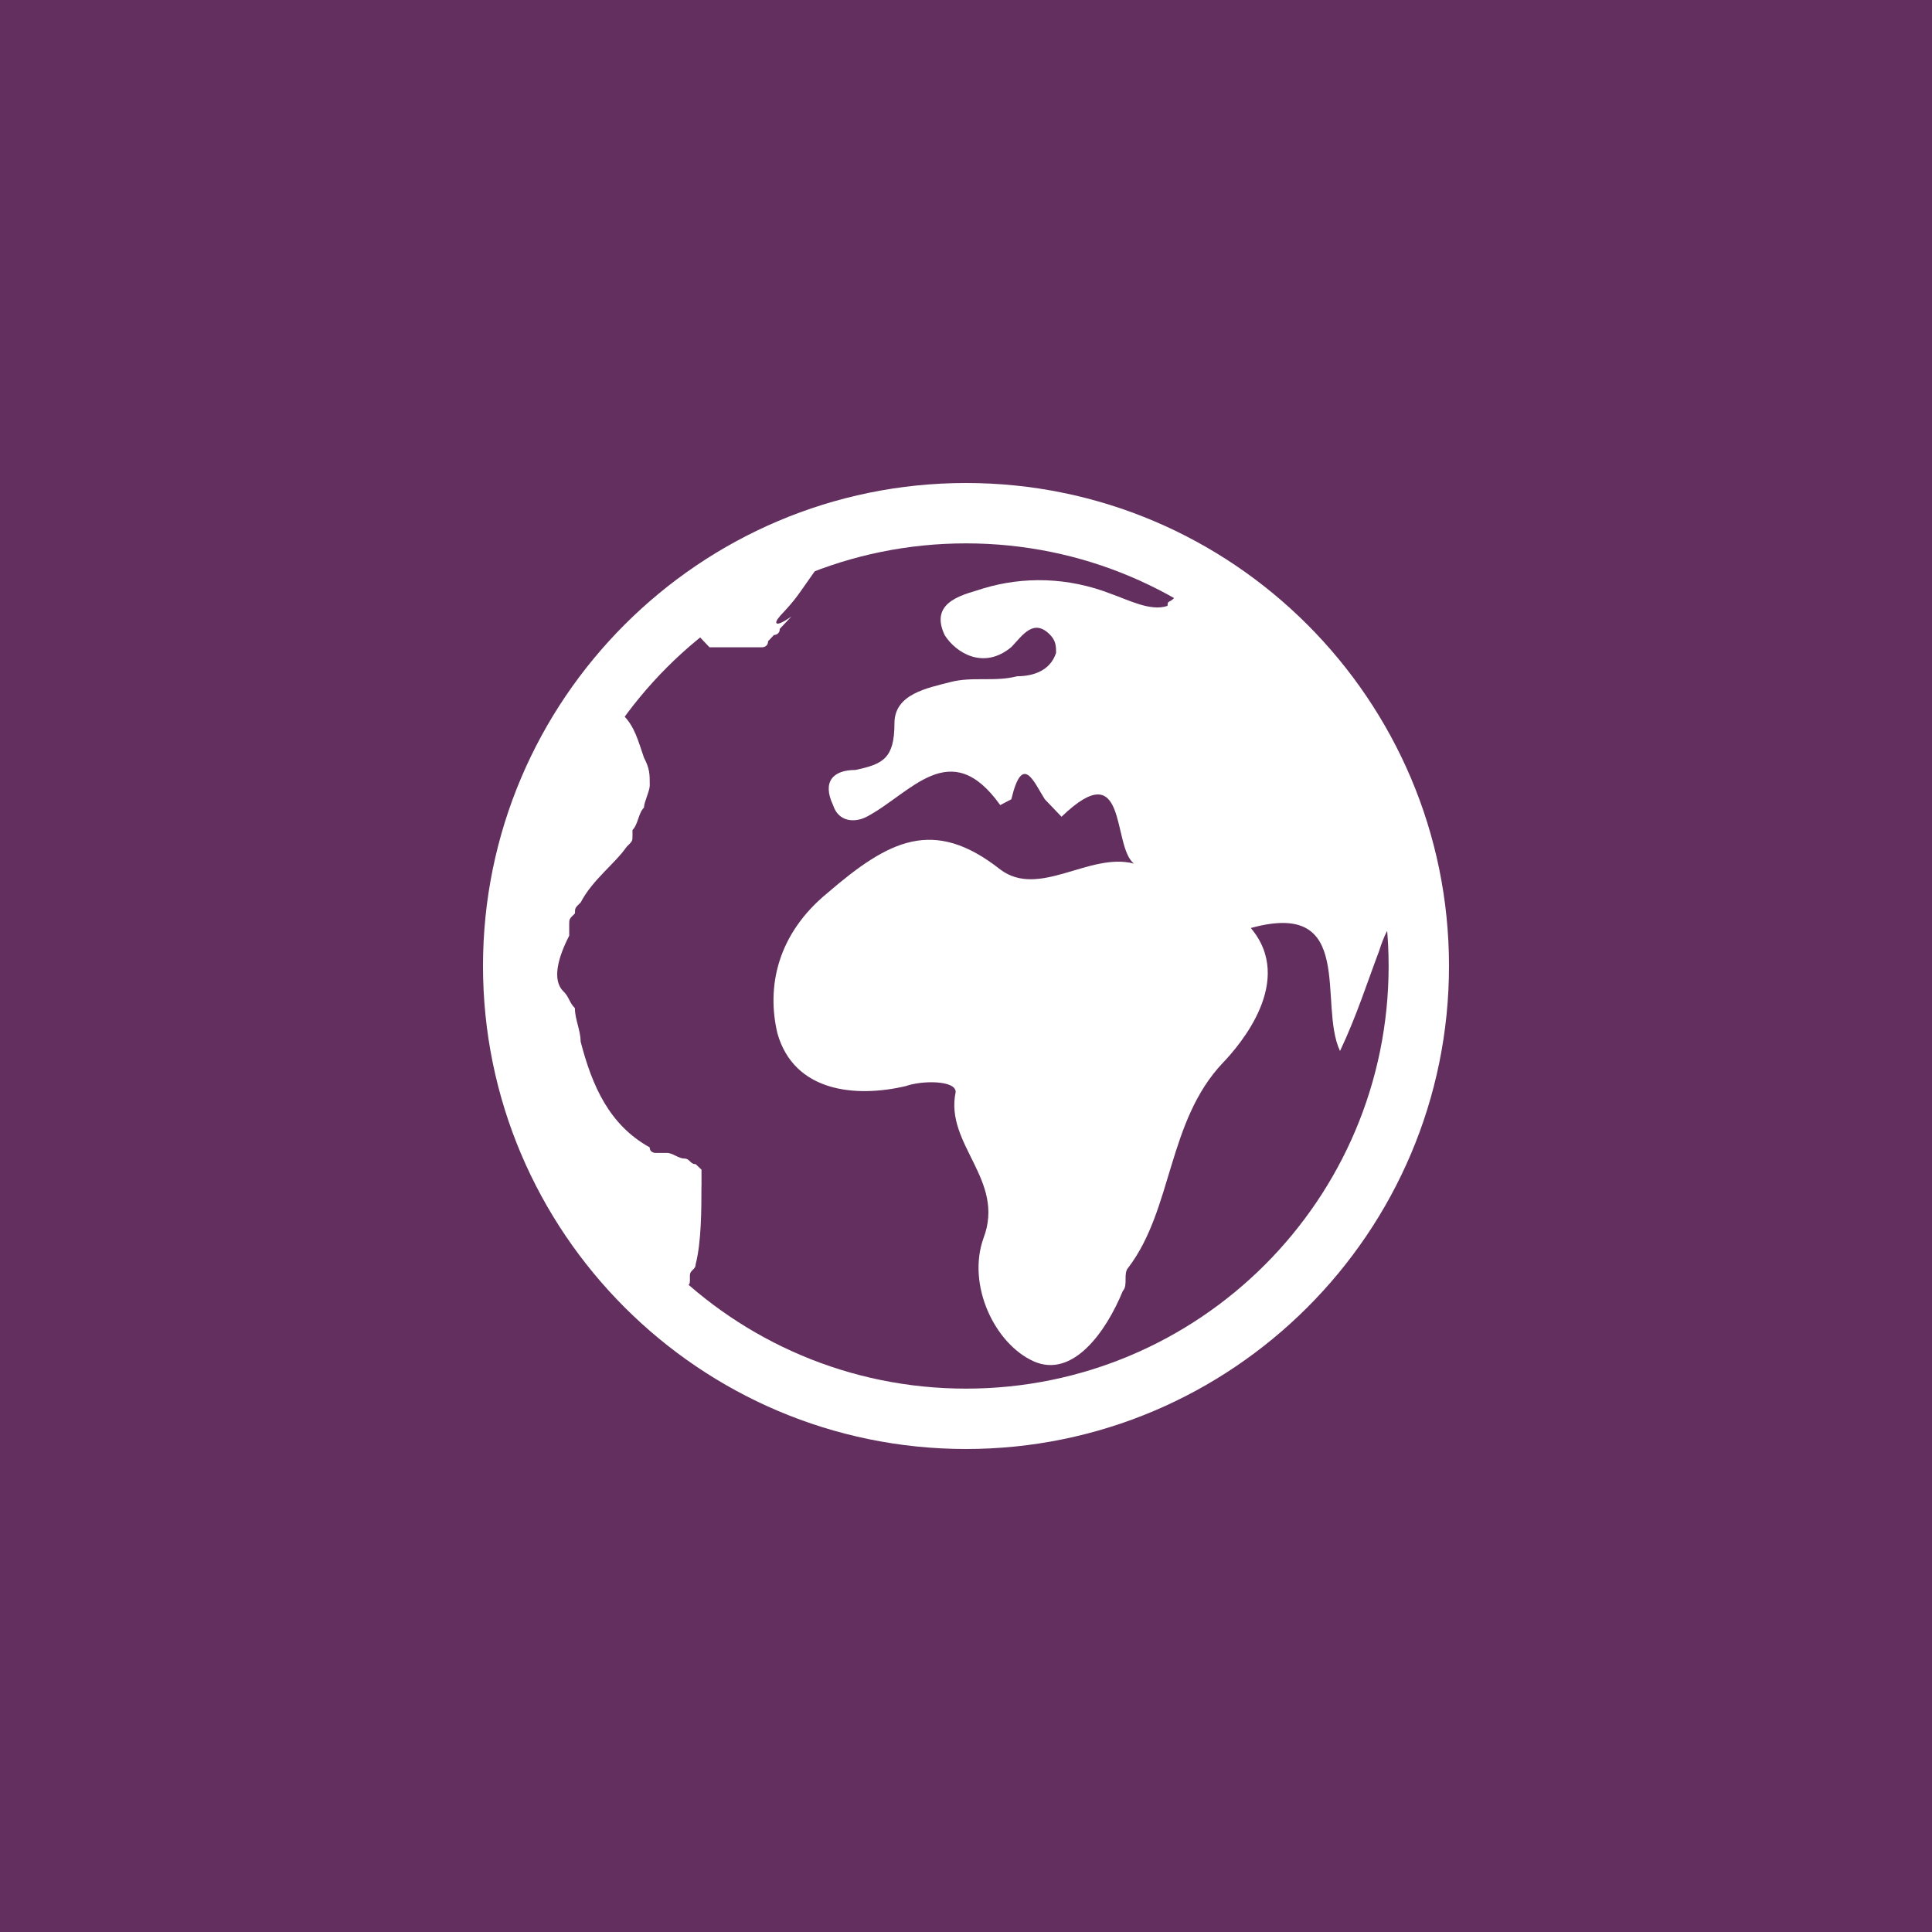
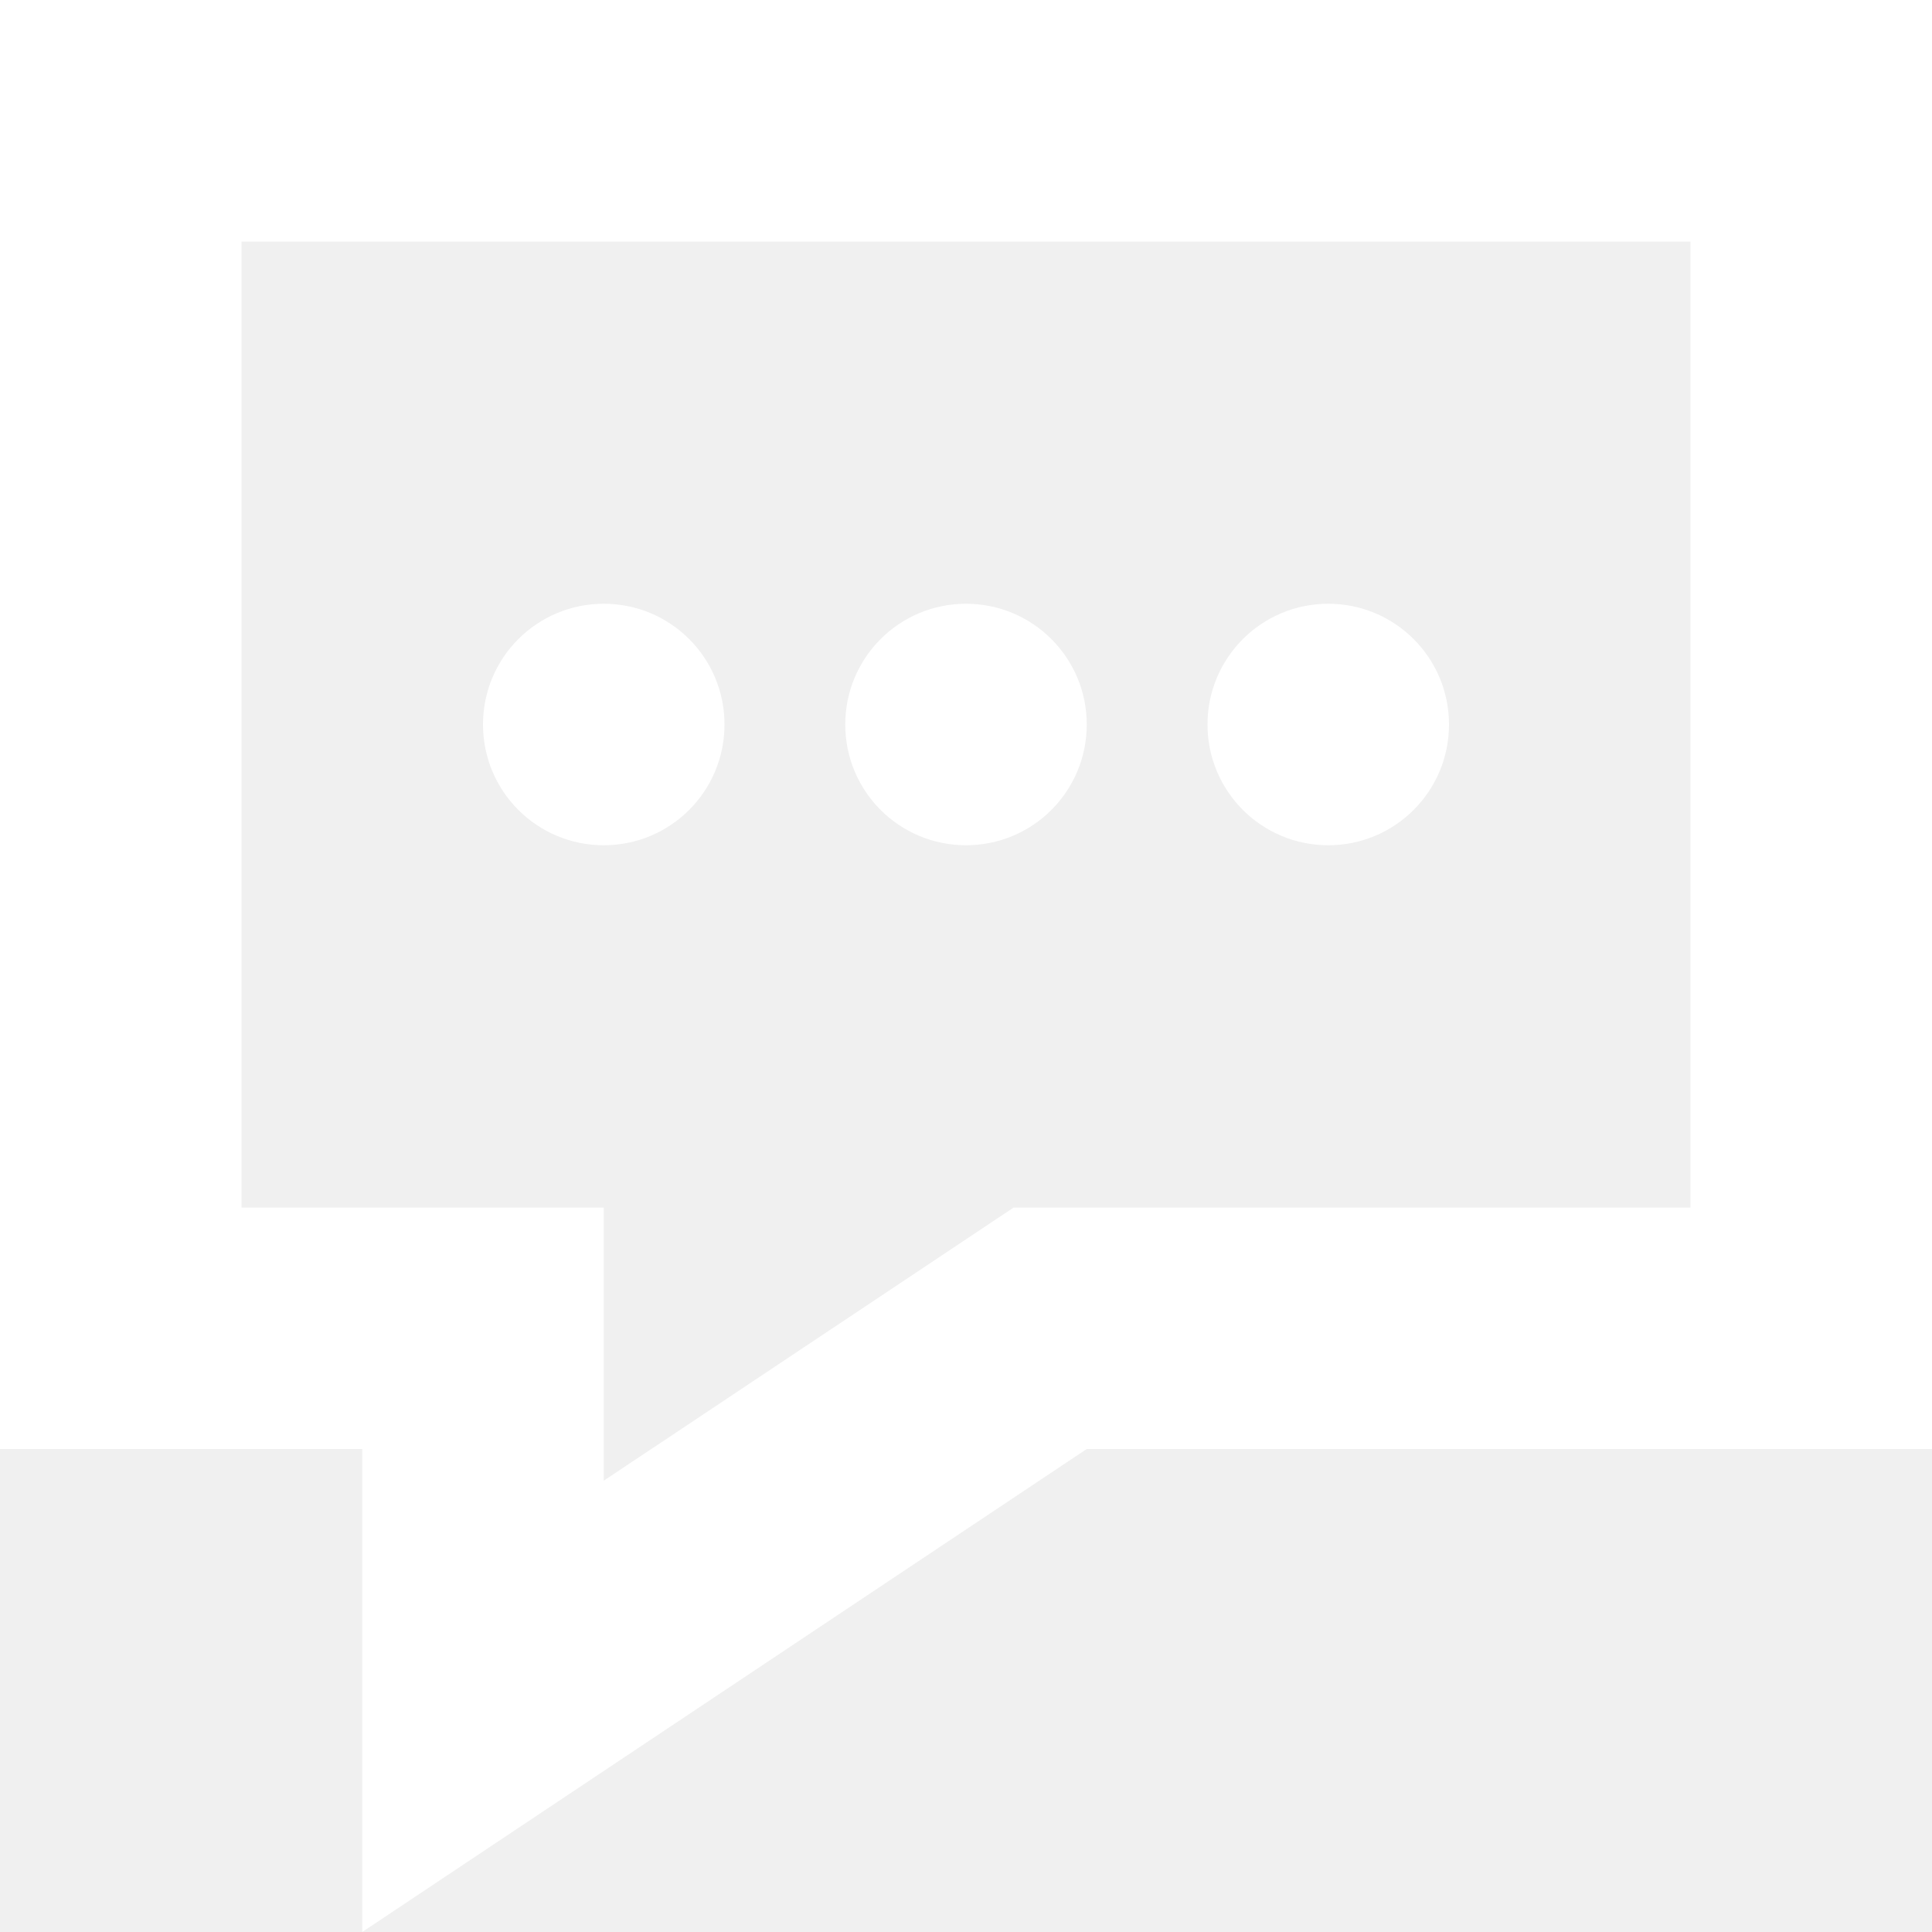
- <svg xmlns="http://www.w3.org/2000/svg" version="1.1" id="Ebene_1" x="0px" y="0px" viewBox="0 0 64 64" enable-background="new 0 0 64 64" xml:space="preserve">
-   <rect fill="#632F5F" width="64" height="64" />
-   <path fill="#FFFFFF" d="M32,18c7.732,0,14,6.268,14,14s-6.268,14-14,14s-14-6.268-14-14S24.268,18,32,18 M32,16  c-8.822,0-16,7.178-16,16s7.178,16,16,16s16-7.178,16-16S40.822,16,32,16L32,16z" />
-   <path fill="#FFFFFF" d="M46,30.756c-0.44-4.728-3.204-8.786-7.09-10.96c-0.184,0.194-0.234,0.08-0.234,0.274  c-0.554,0.194-1.292-0.194-1.846-0.388c-1.476-0.58-2.952-0.58-4.244-0.194c-0.554,0.194-1.844,0.388-1.292,1.552  c0.368,0.584,1.29,1.166,2.214,0.39c0.368-0.388,0.74-0.97,1.29-0.388c0.186,0.196,0.186,0.39,0.186,0.584  c-0.186,0.58-0.74,0.776-1.292,0.776c-0.74,0.194-1.48,0-2.216,0.194c-0.74,0.194-1.846,0.388-1.846,1.36  c0,1.16-0.37,1.356-1.294,1.55c-0.74,0-1.106,0.388-0.74,1.164c0.186,0.58,0.74,0.58,1.11,0.388  c1.476-0.776,2.768-2.716,4.428-0.388l0.368-0.194c0.37-1.552,0.74-0.58,1.108,0l0.554,0.58c2.214-2.132,1.66,0.972,2.4,1.552  c-1.48-0.388-3.14,1.164-4.43,0.194c-2.214-1.744-3.69-0.968-5.72,0.776c-1.66,1.36-2.03,3.104-1.66,4.656  c0.552,1.94,2.58,2.134,4.244,1.746c0.552-0.196,1.66-0.196,1.66,0.192c-0.37,1.746,1.66,2.91,0.92,4.848  c-0.552,1.552,0.372,3.492,1.66,4.074c1.294,0.58,2.4-0.97,2.956-2.328c0.184-0.194,0-0.58,0.184-0.776  c1.476-1.94,1.292-4.848,3.136-6.788c0.554-0.58,2.4-2.714,0.92-4.46c3.508-0.97,2.22,2.52,2.956,4.074  c0.552-1.164,0.92-2.328,1.29-3.3C45.864,30.936,46,30.756,46,30.756z" />
-   <path fill="#FFFFFF" d="M25.825,20.42c0.58-0.612,0.606-0.712,1.188-1.53c-1.218,0.428-2.748,1.276-3.846,2.198l0.336,0.354h1.746  c0,0,0.194,0,0.194-0.2l0.194-0.206c0,0,0.194,0,0.194-0.204l0.192-0.204l0.194-0.206c-0.58,0.41-0.58,0.206-0.388,0  c0,0.206,0,0.206,0,0c0,0.206,0,0,0,0L25.825,20.42z" />
-   <path fill="#FFFFFF" d="M23.238,39.3C23.238,39.3,23.046,39.116,23.238,39.3C23.046,39.116,23.046,39.116,23.238,39.3v-0.184v-0.184  v-0.184l-0.192-0.184c-0.19,0-0.19-0.186-0.38-0.186s-0.38-0.186-0.572-0.186h-0.19h-0.192c0,0-0.19,0-0.19-0.184  c-1.336-0.74-1.906-2.03-2.288-3.504c0-0.37-0.19-0.74-0.19-1.108c-0.188-0.186-0.188-0.37-0.38-0.556  c-0.38-0.368-0.188-1.106,0.192-1.844v-0.368c0-0.186,0-0.186,0.19-0.37c0-0.18,0-0.18,0.192-0.366  c0.38-0.74,1.144-1.292,1.524-1.846c0.19-0.184,0.19-0.184,0.19-0.368v-0.184c0.19-0.184,0.19-0.554,0.38-0.74  c0-0.18,0.192-0.552,0.192-0.736c0-0.37,0-0.554-0.192-0.92c-0.192-0.556-0.308-1.036-0.688-1.406c-1.716,2.4-2.74,5.092-2.74,8.226  c0,4.246,1.806,8.012,4.828,10.648c0,0,0.122,0.052,0.122-0.128V42.25c0-0.184,0.19-0.184,0.19-0.368  c0.192-0.74,0.192-1.844,0.192-2.58L23.238,39.3z" />
+ <svg xmlns="http://www.w3.org/2000/svg" x="0px" y="0px" width="16px" height="16px" viewBox="0 0 32 32">
+   <path fill="#FFFFFF" d="M4,4.001h24v16H16.789L10,24.525v-4.524H4V4.001z M0,0v24h6v8l12-8h14V0H0z M12,12c0-1.106-0.894-2-2-2 s-2,0.894-2,2s0.894,2,2,2S12,13.106,12,12 M18,12c0-1.106-0.895-2-2-2s-2,0.894-2,2s0.894,2,2,2S18,13.106,18,12 M24,12 c0-1.106-0.895-2-2-2s-2,0.894-2,2s0.895,2,2,2S24,13.106,24,12" />
</svg>
